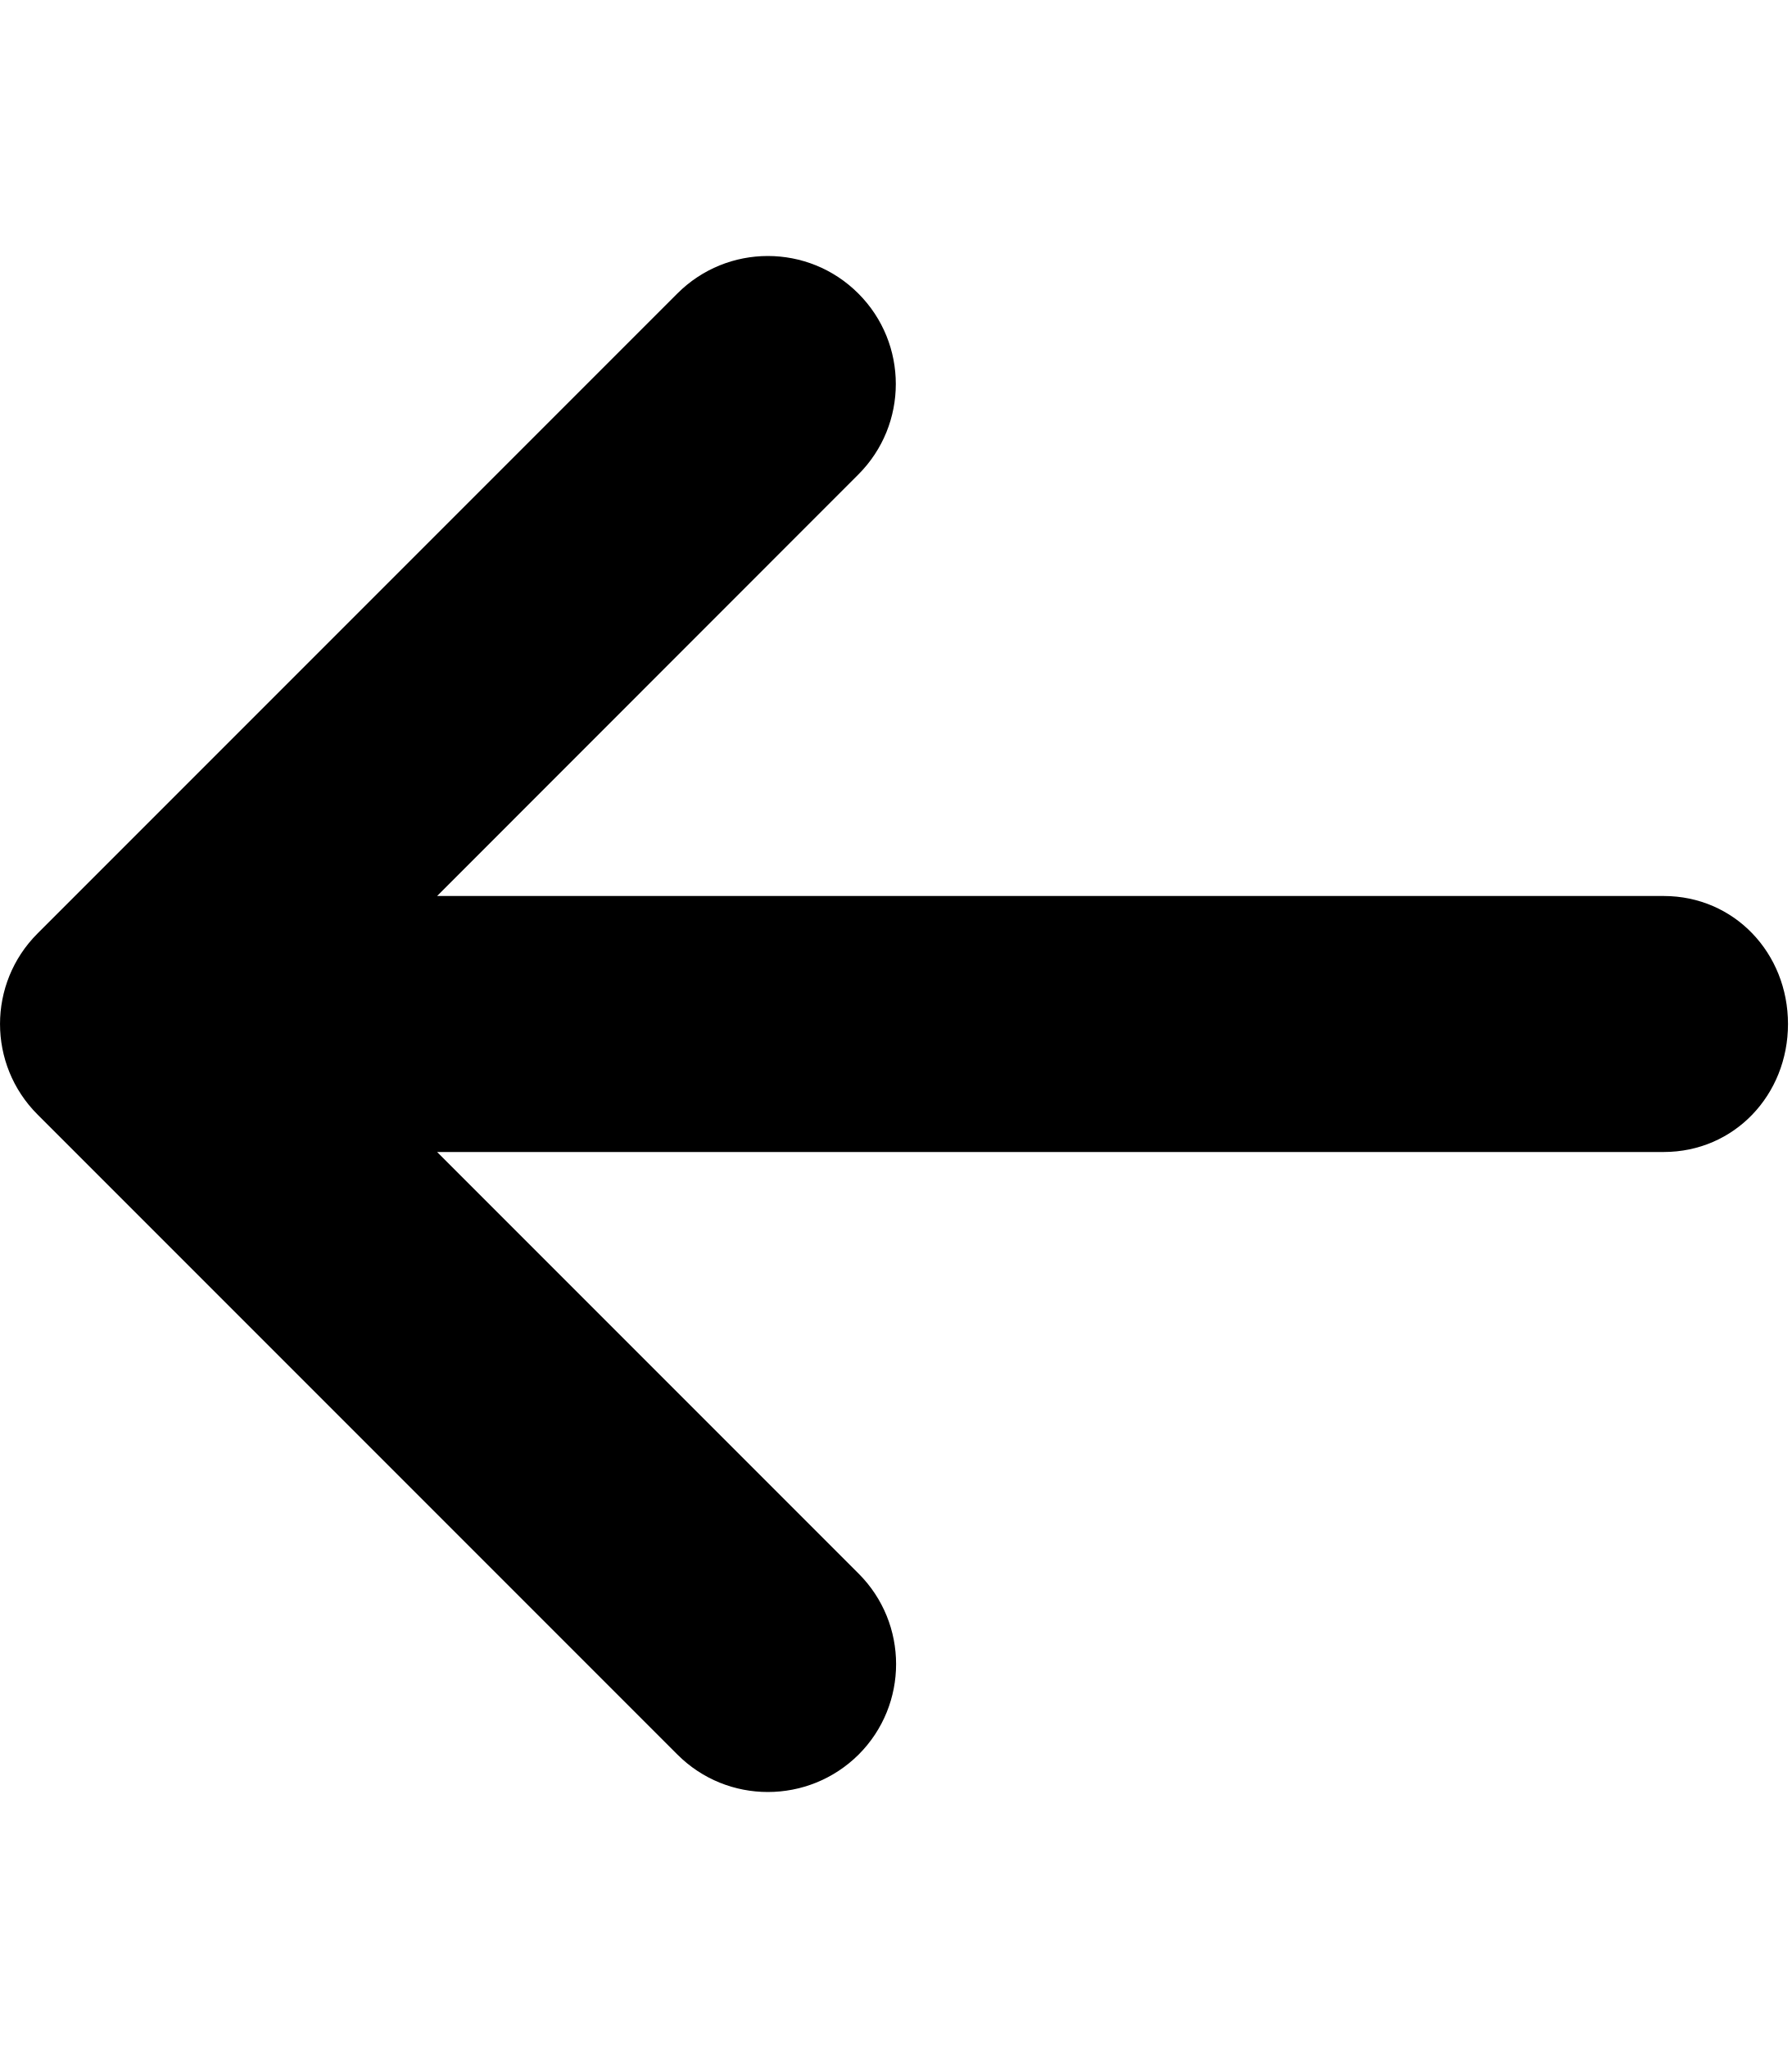
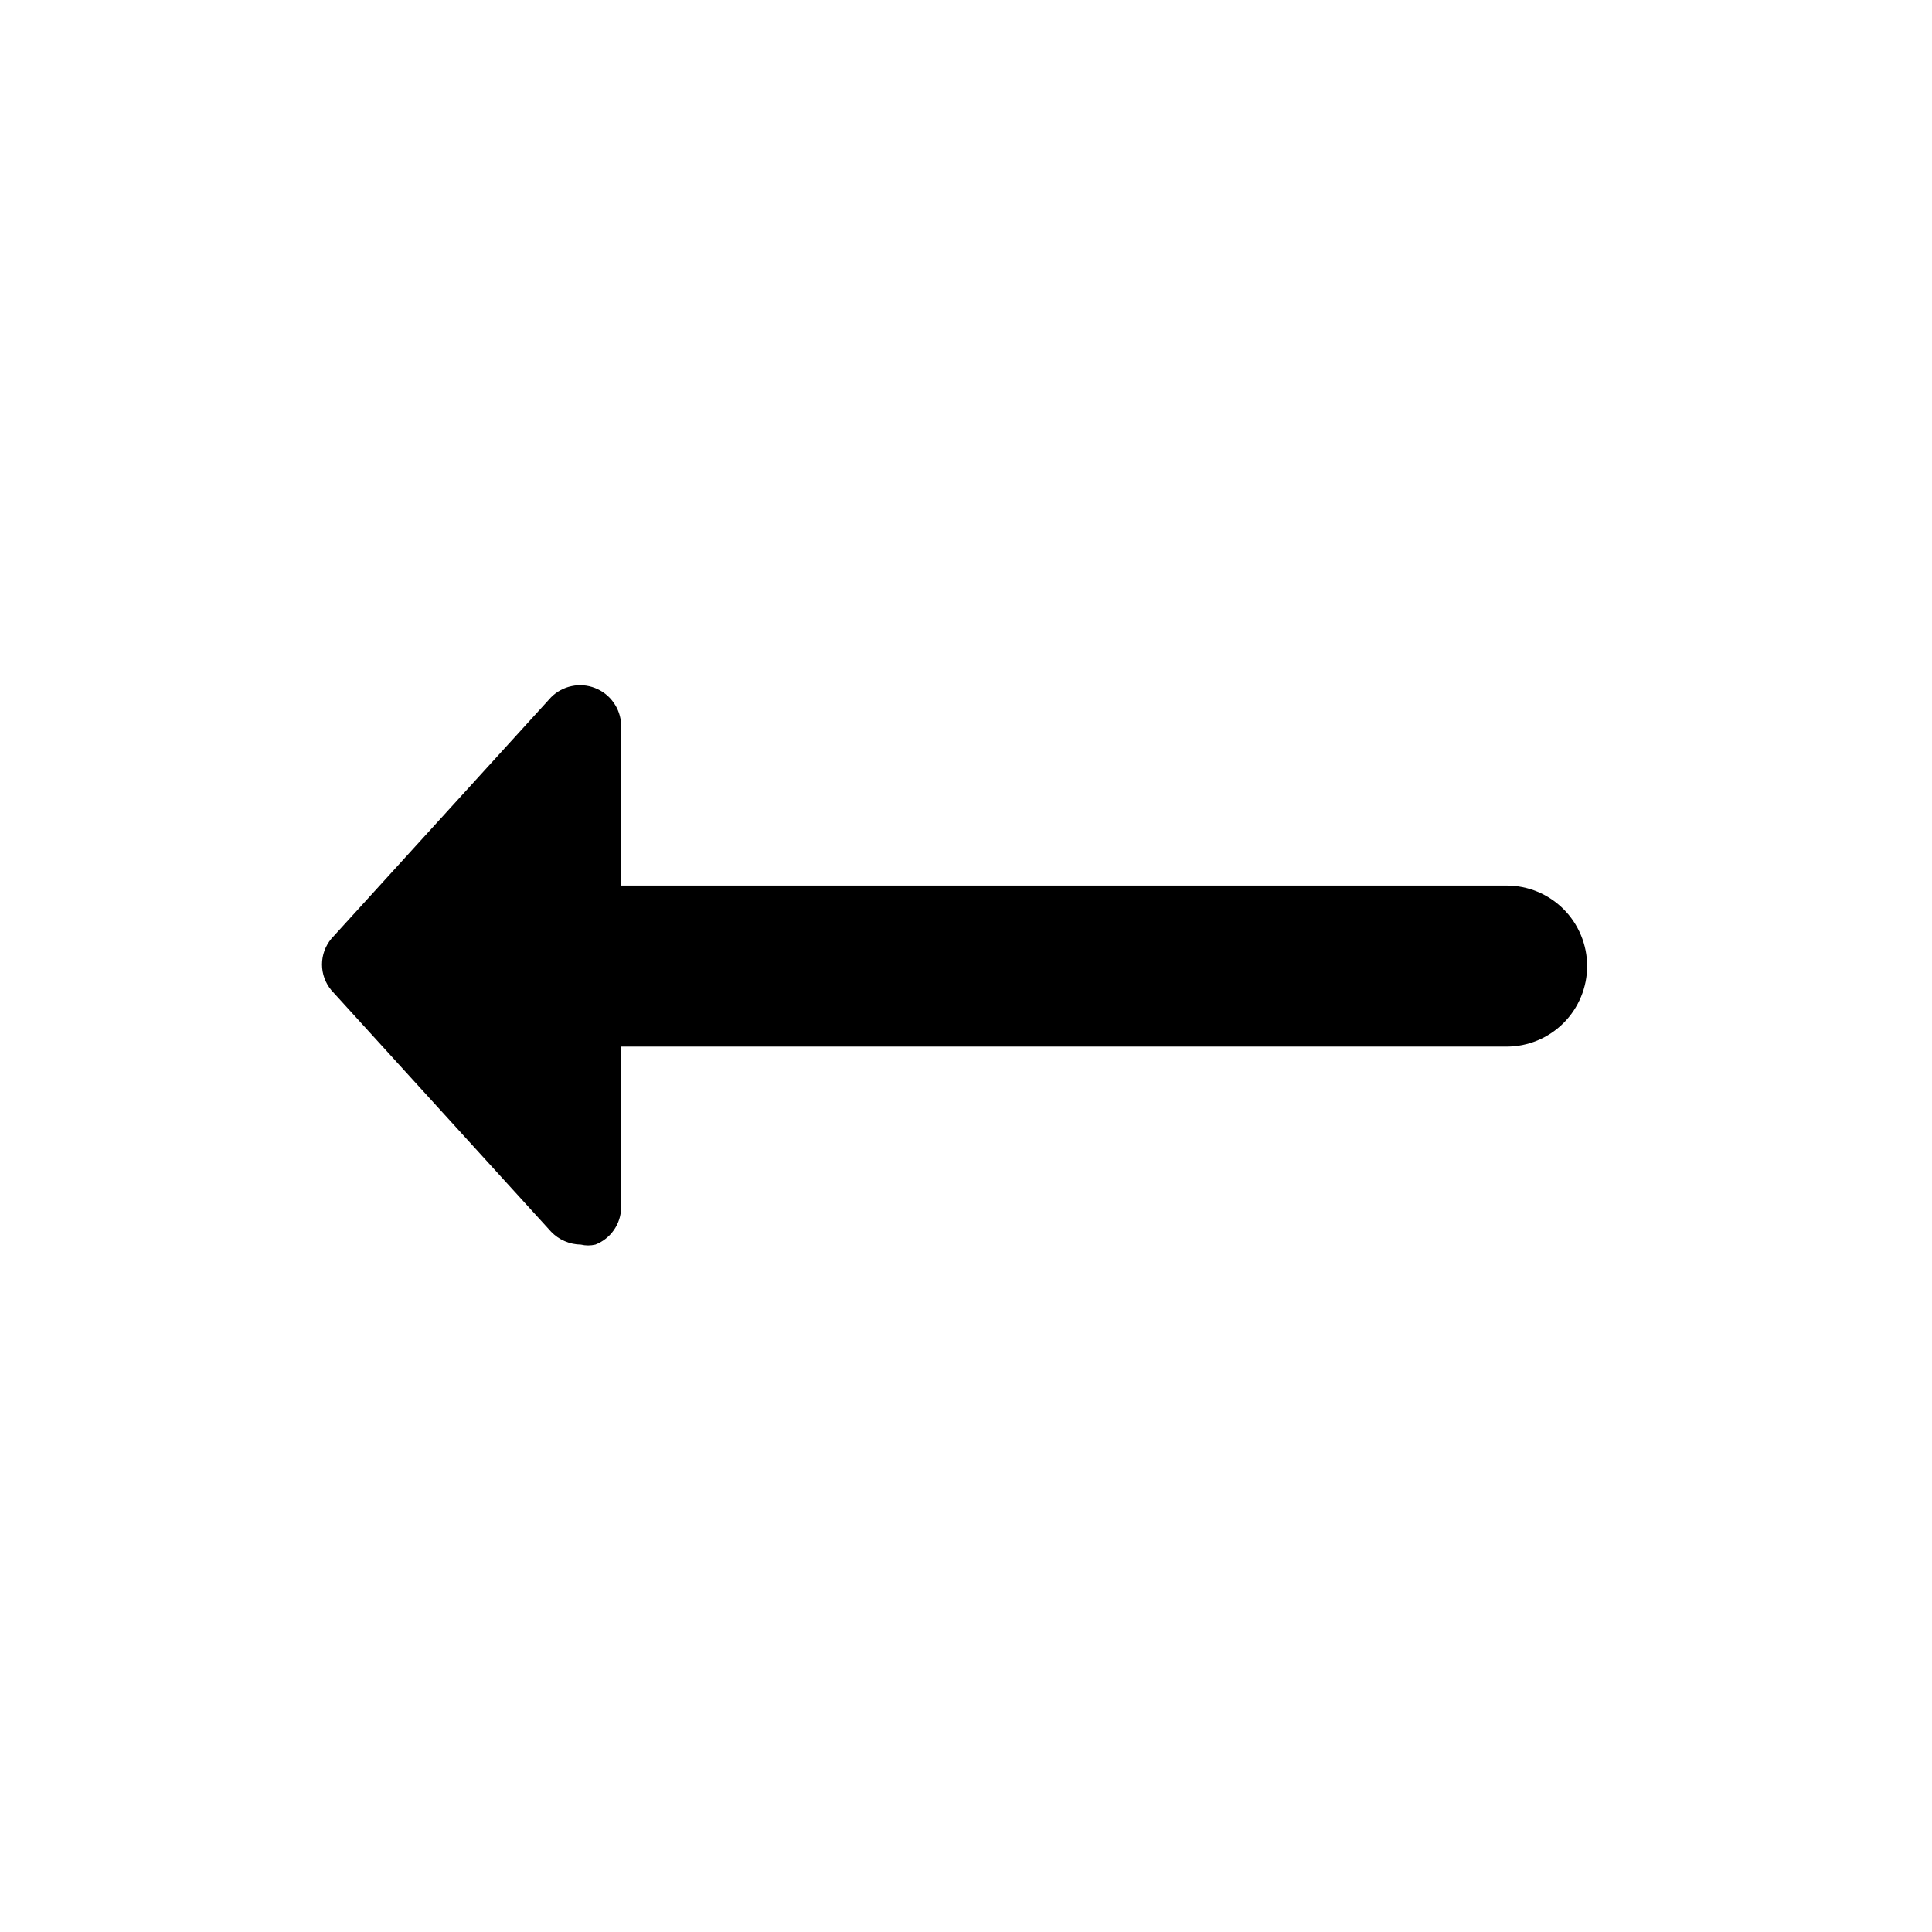
- <svg xmlns="http://www.w3.org/2000/svg" viewBox="0 0 448 512">
-   <path d="M447.1 256c0 17.7-13.4 32-31.1 32H109.3l105.4 105.4c12.5 12.5 12.5 32.75 0 45.25-6.3 6.25-14.5 9.35-22.7 9.35s-16.38-3.125-22.62-9.375l-160-160c-12.5-12.5-12.5-32.75 0-45.25l160-160c12.5-12.5 32.75-12.5 45.25 0s12.5 32.75 0 45.25L109.3 224H416c17.7 0 31.1 14.3 31.1 32z" />
+ <svg xmlns="http://www.w3.org/2000/svg" width="24" height="24" viewBox="0 0 24 24" fill="currentColor">
+   <path d="M4.116 11.661L6.846 8.661C6.916 8.591 7.005 8.543 7.102 8.523C7.199 8.502 7.3 8.511 7.392 8.547C7.484 8.583 7.564 8.645 7.621 8.726C7.679 8.806 7.712 8.902 7.716 9.001V11.001H18.716C18.981 11.001 19.235 11.106 19.423 11.294C19.61 11.481 19.716 11.736 19.716 12.001C19.716 12.266 19.61 12.521 19.423 12.708C19.235 12.896 18.981 13.001 18.716 13.001H7.716V15.001C7.715 15.101 7.683 15.198 7.626 15.28C7.569 15.362 7.489 15.425 7.396 15.461C7.337 15.475 7.275 15.475 7.216 15.461C7.147 15.46 7.078 15.446 7.015 15.418C6.951 15.391 6.894 15.351 6.846 15.301L4.116 12.301C4.041 12.211 4 12.098 4 11.981C4 11.864 4.041 11.751 4.116 11.661Z" fill="currentColor" />
</svg>
